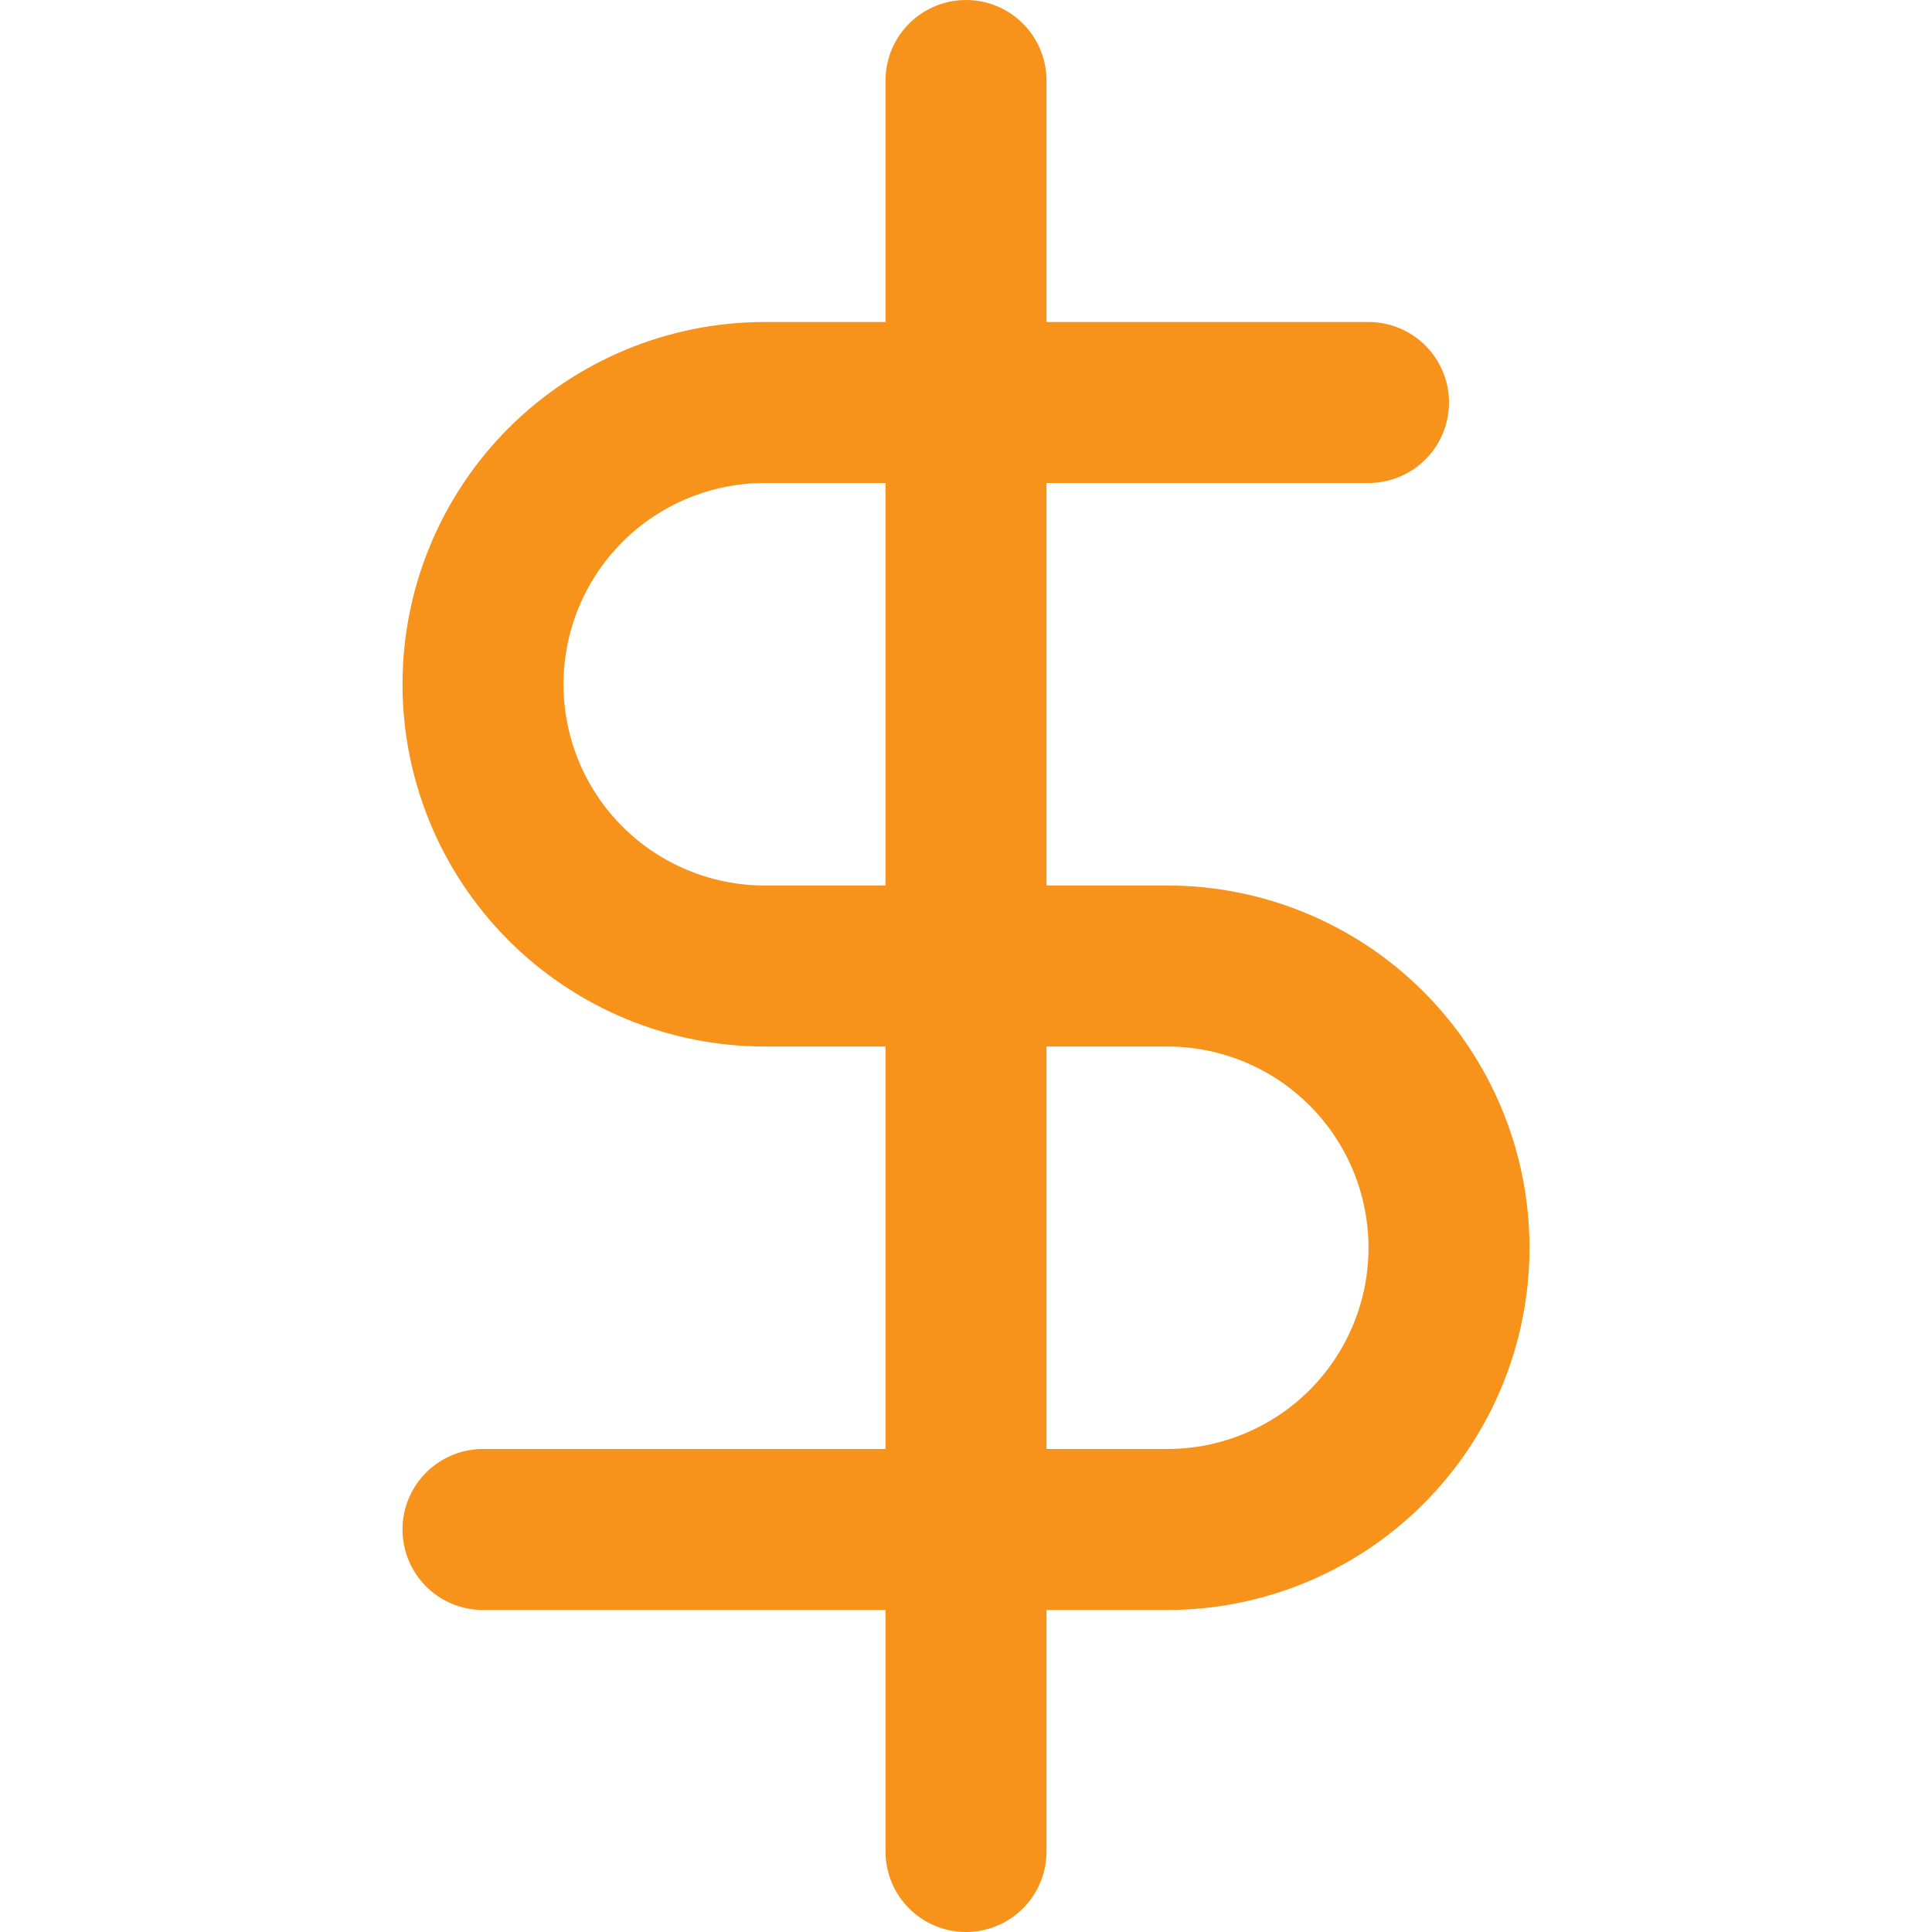
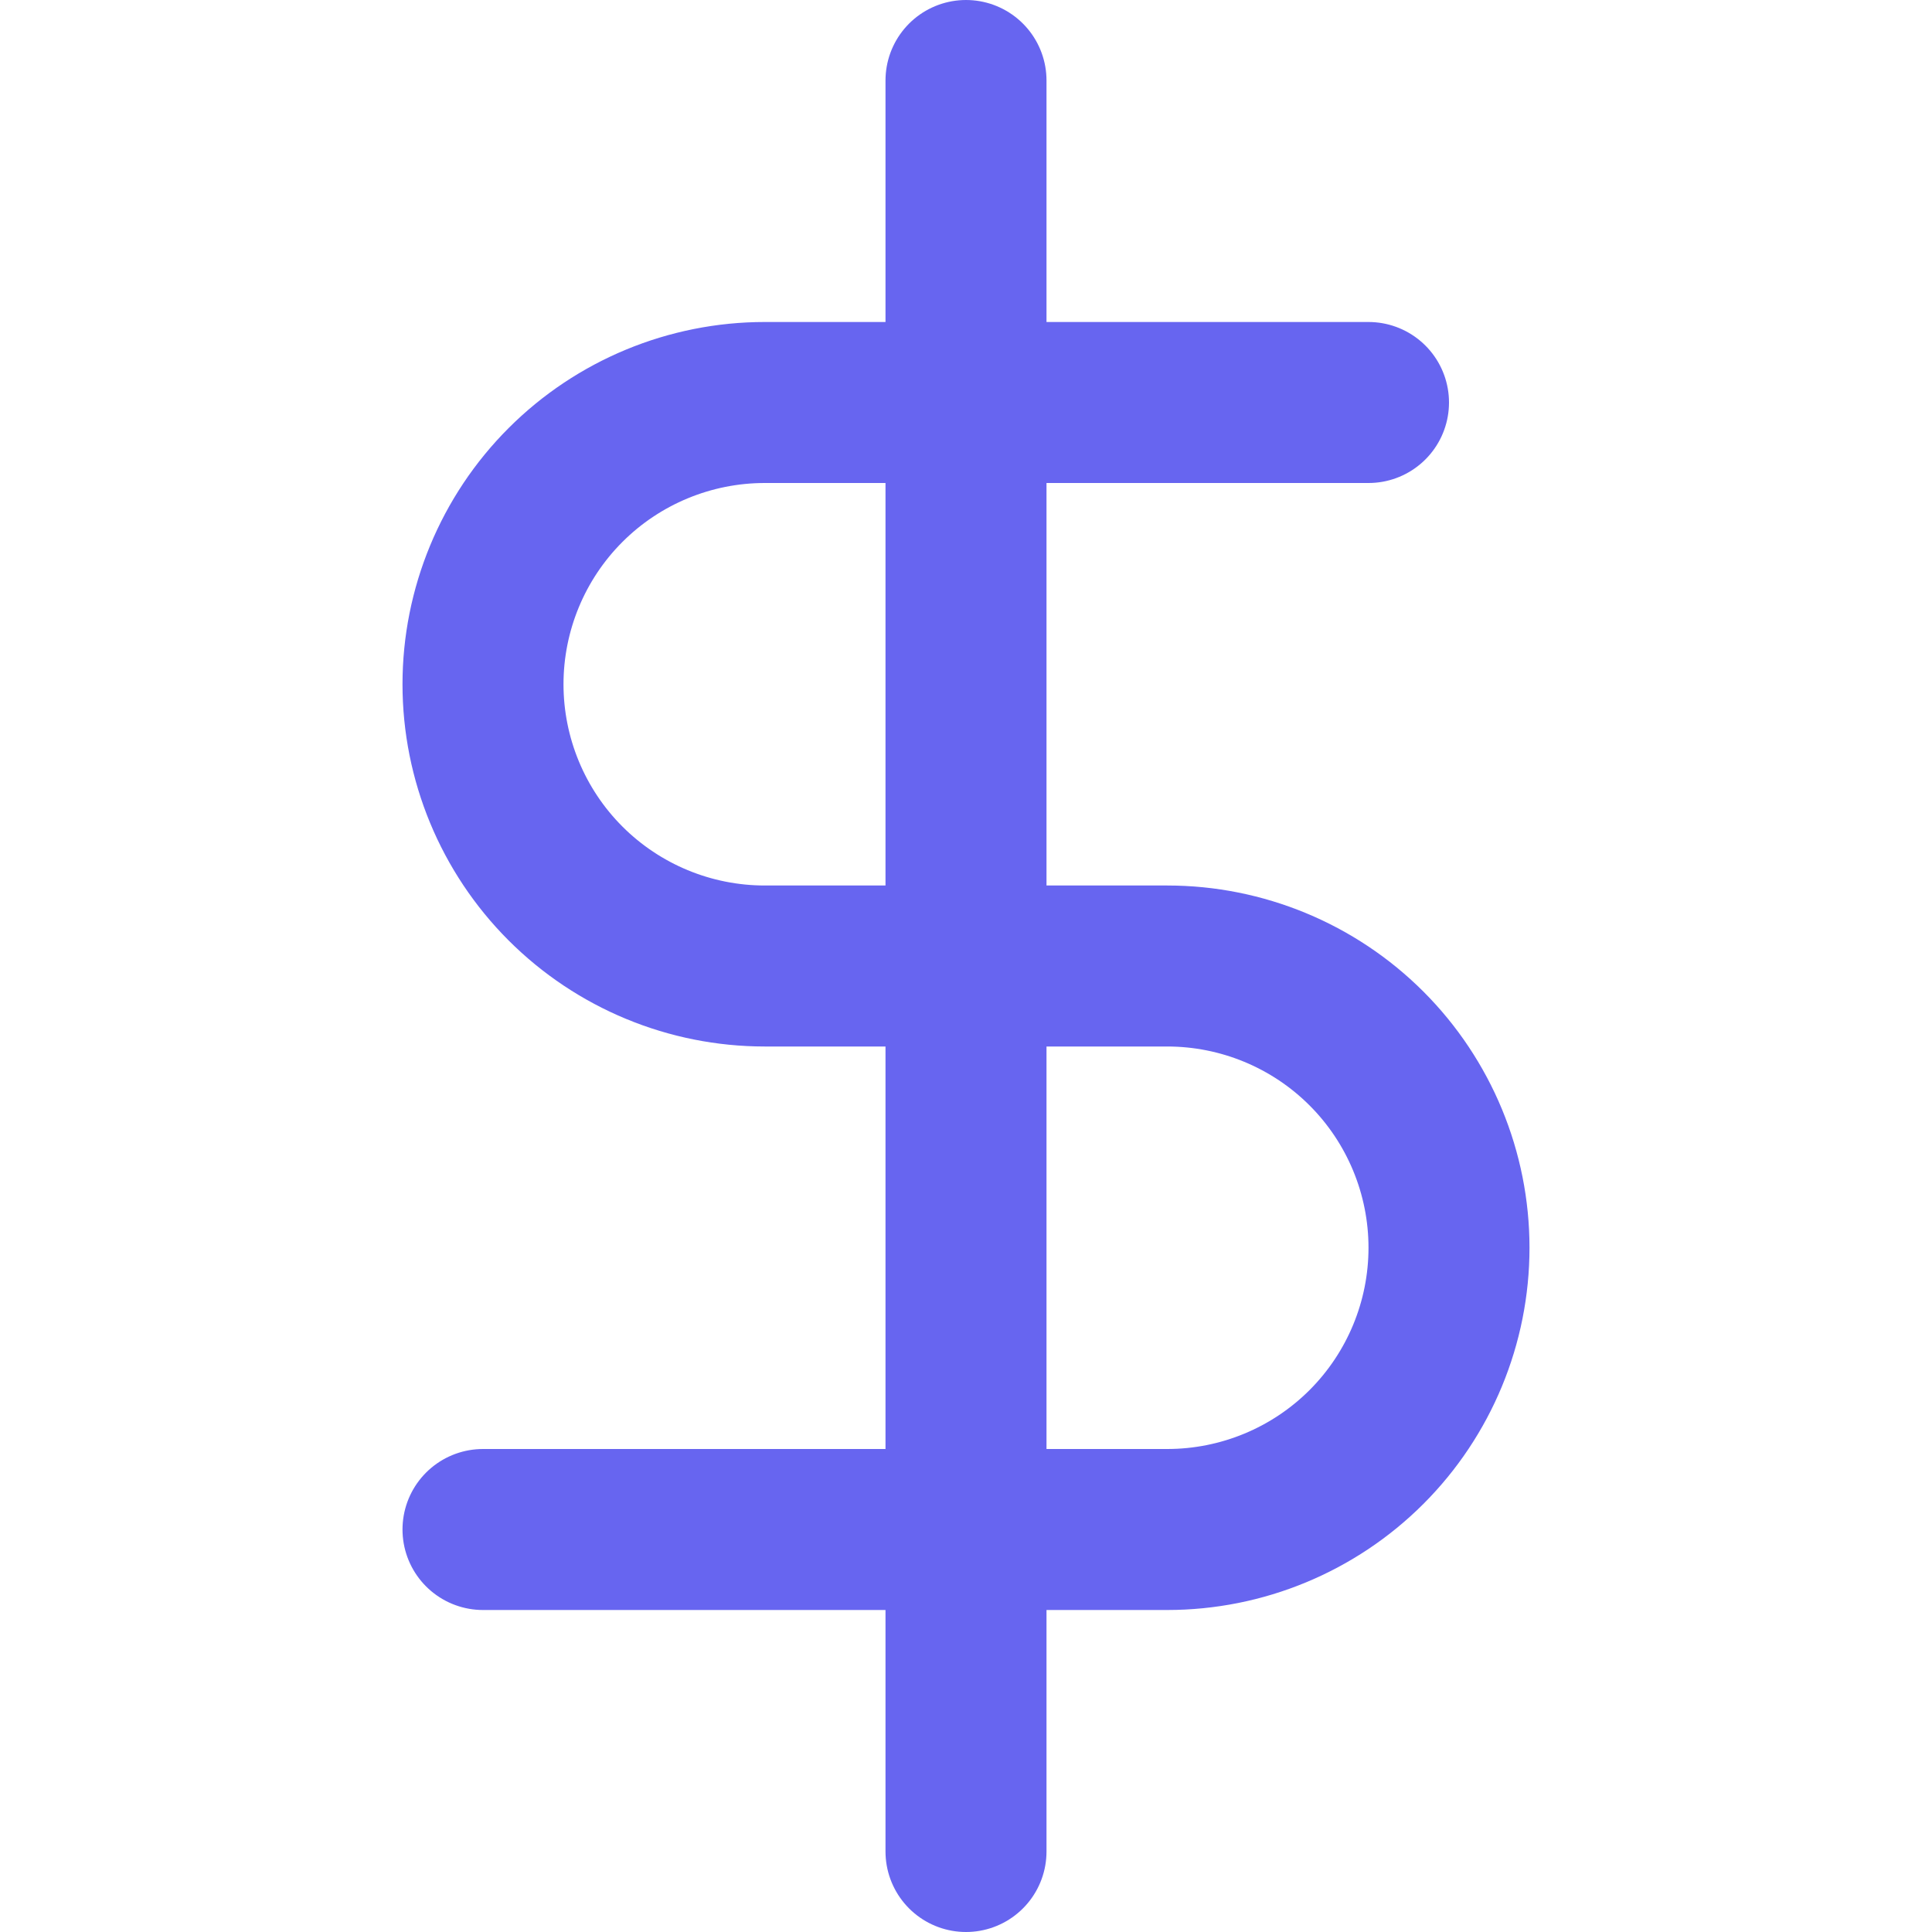
<svg xmlns="http://www.w3.org/2000/svg" width="24" height="24" viewBox="0 0 24 24" fill="none">
-   <path d="M12 1V23" stroke="#F7931A" stroke-width="2" stroke-linecap="round" stroke-linejoin="round" />
-   <path d="M17 5H9.5C8.572 5 7.681 5.369 7.025 6.025C6.369 6.681 6 7.572 6 8.5C6 9.428 6.369 10.319 7.025 10.975C7.681 11.631 8.572 12 9.5 12H14.5C15.428 12 16.319 12.369 16.975 13.025C17.631 13.681 18 14.572 18 15.5C18 16.428 17.631 17.319 16.975 17.975C16.319 18.631 15.428 19 14.5 19H6" stroke="#F7931A" stroke-width="2" stroke-linecap="round" stroke-linejoin="round" />
+   <path d="M12 1V23" stroke=" #6765f0" stroke-width="2" stroke-linecap="round" stroke-linejoin="round" />
+   <path d="M17 5H9.5C8.572 5 7.681 5.369 7.025 6.025C6.369 6.681 6 7.572 6 8.5C6 9.428 6.369 10.319 7.025 10.975C7.681 11.631 8.572 12 9.5 12H14.5C15.428 12 16.319 12.369 16.975 13.025C17.631 13.681 18 14.572 18 15.5C18 16.428 17.631 17.319 16.975 17.975C16.319 18.631 15.428 19 14.5 19H6" stroke="#6765f0" stroke-width="2" stroke-linecap="round" stroke-linejoin="round" />
</svg>
